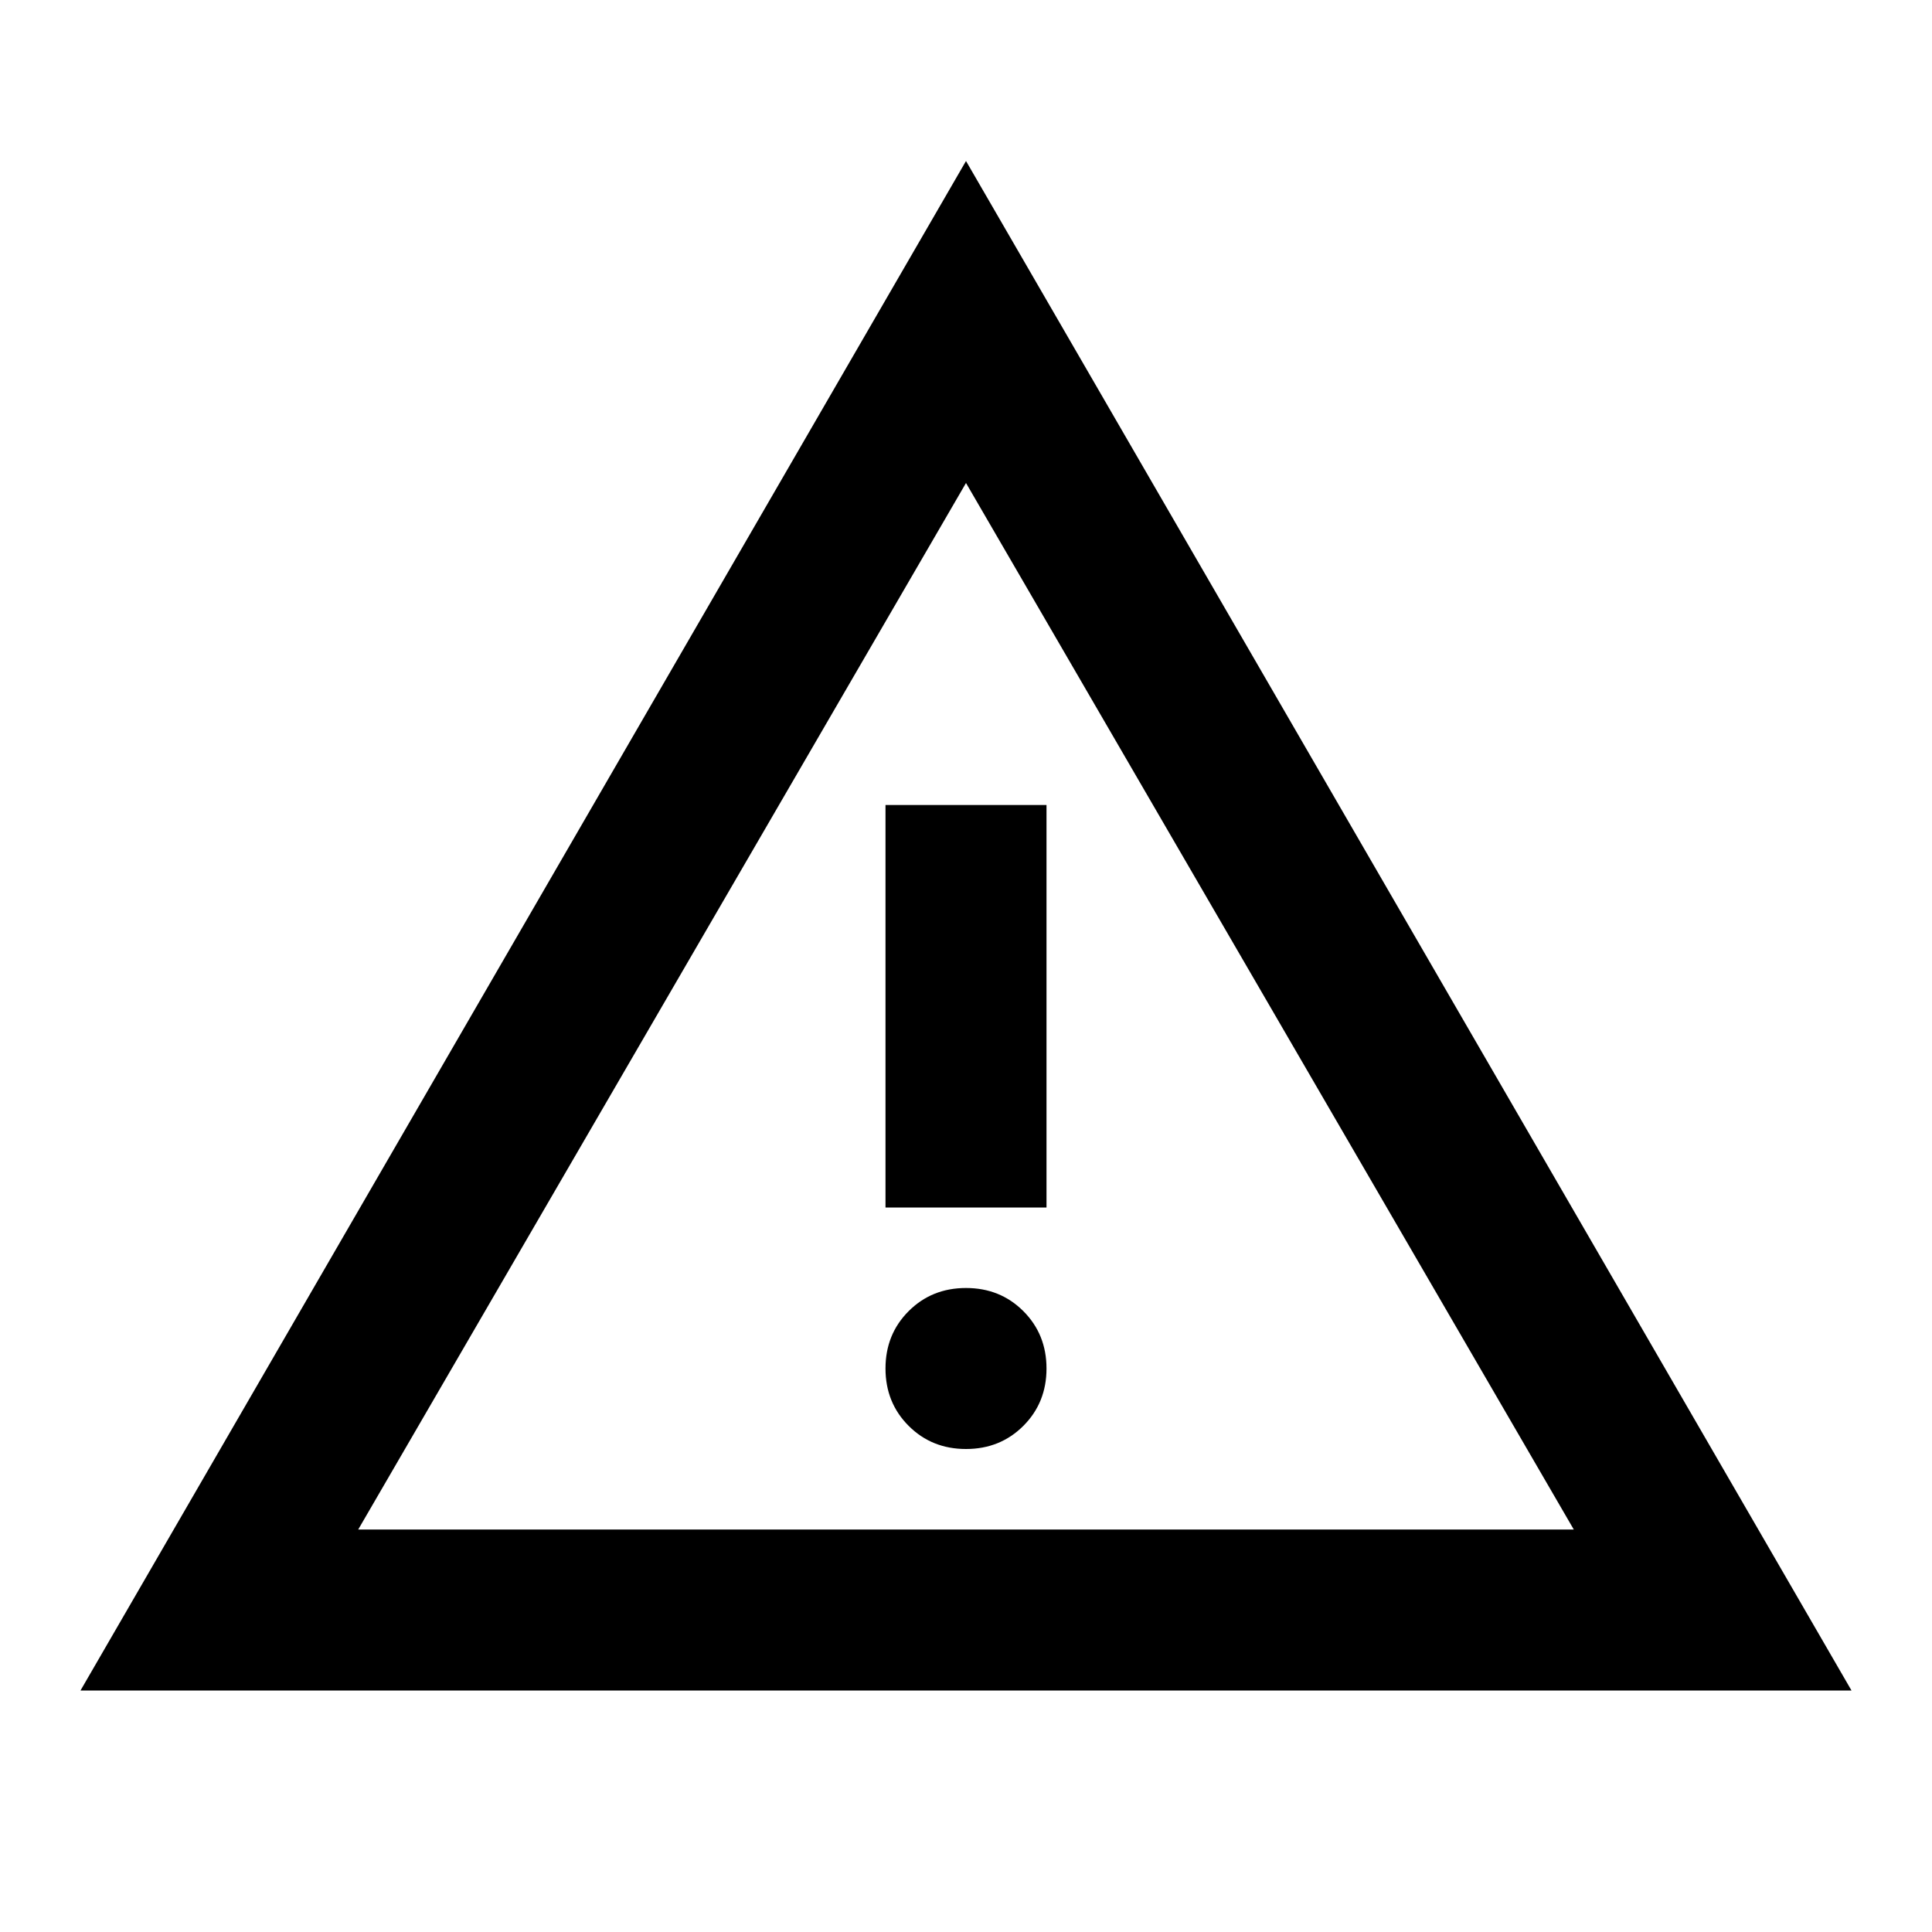
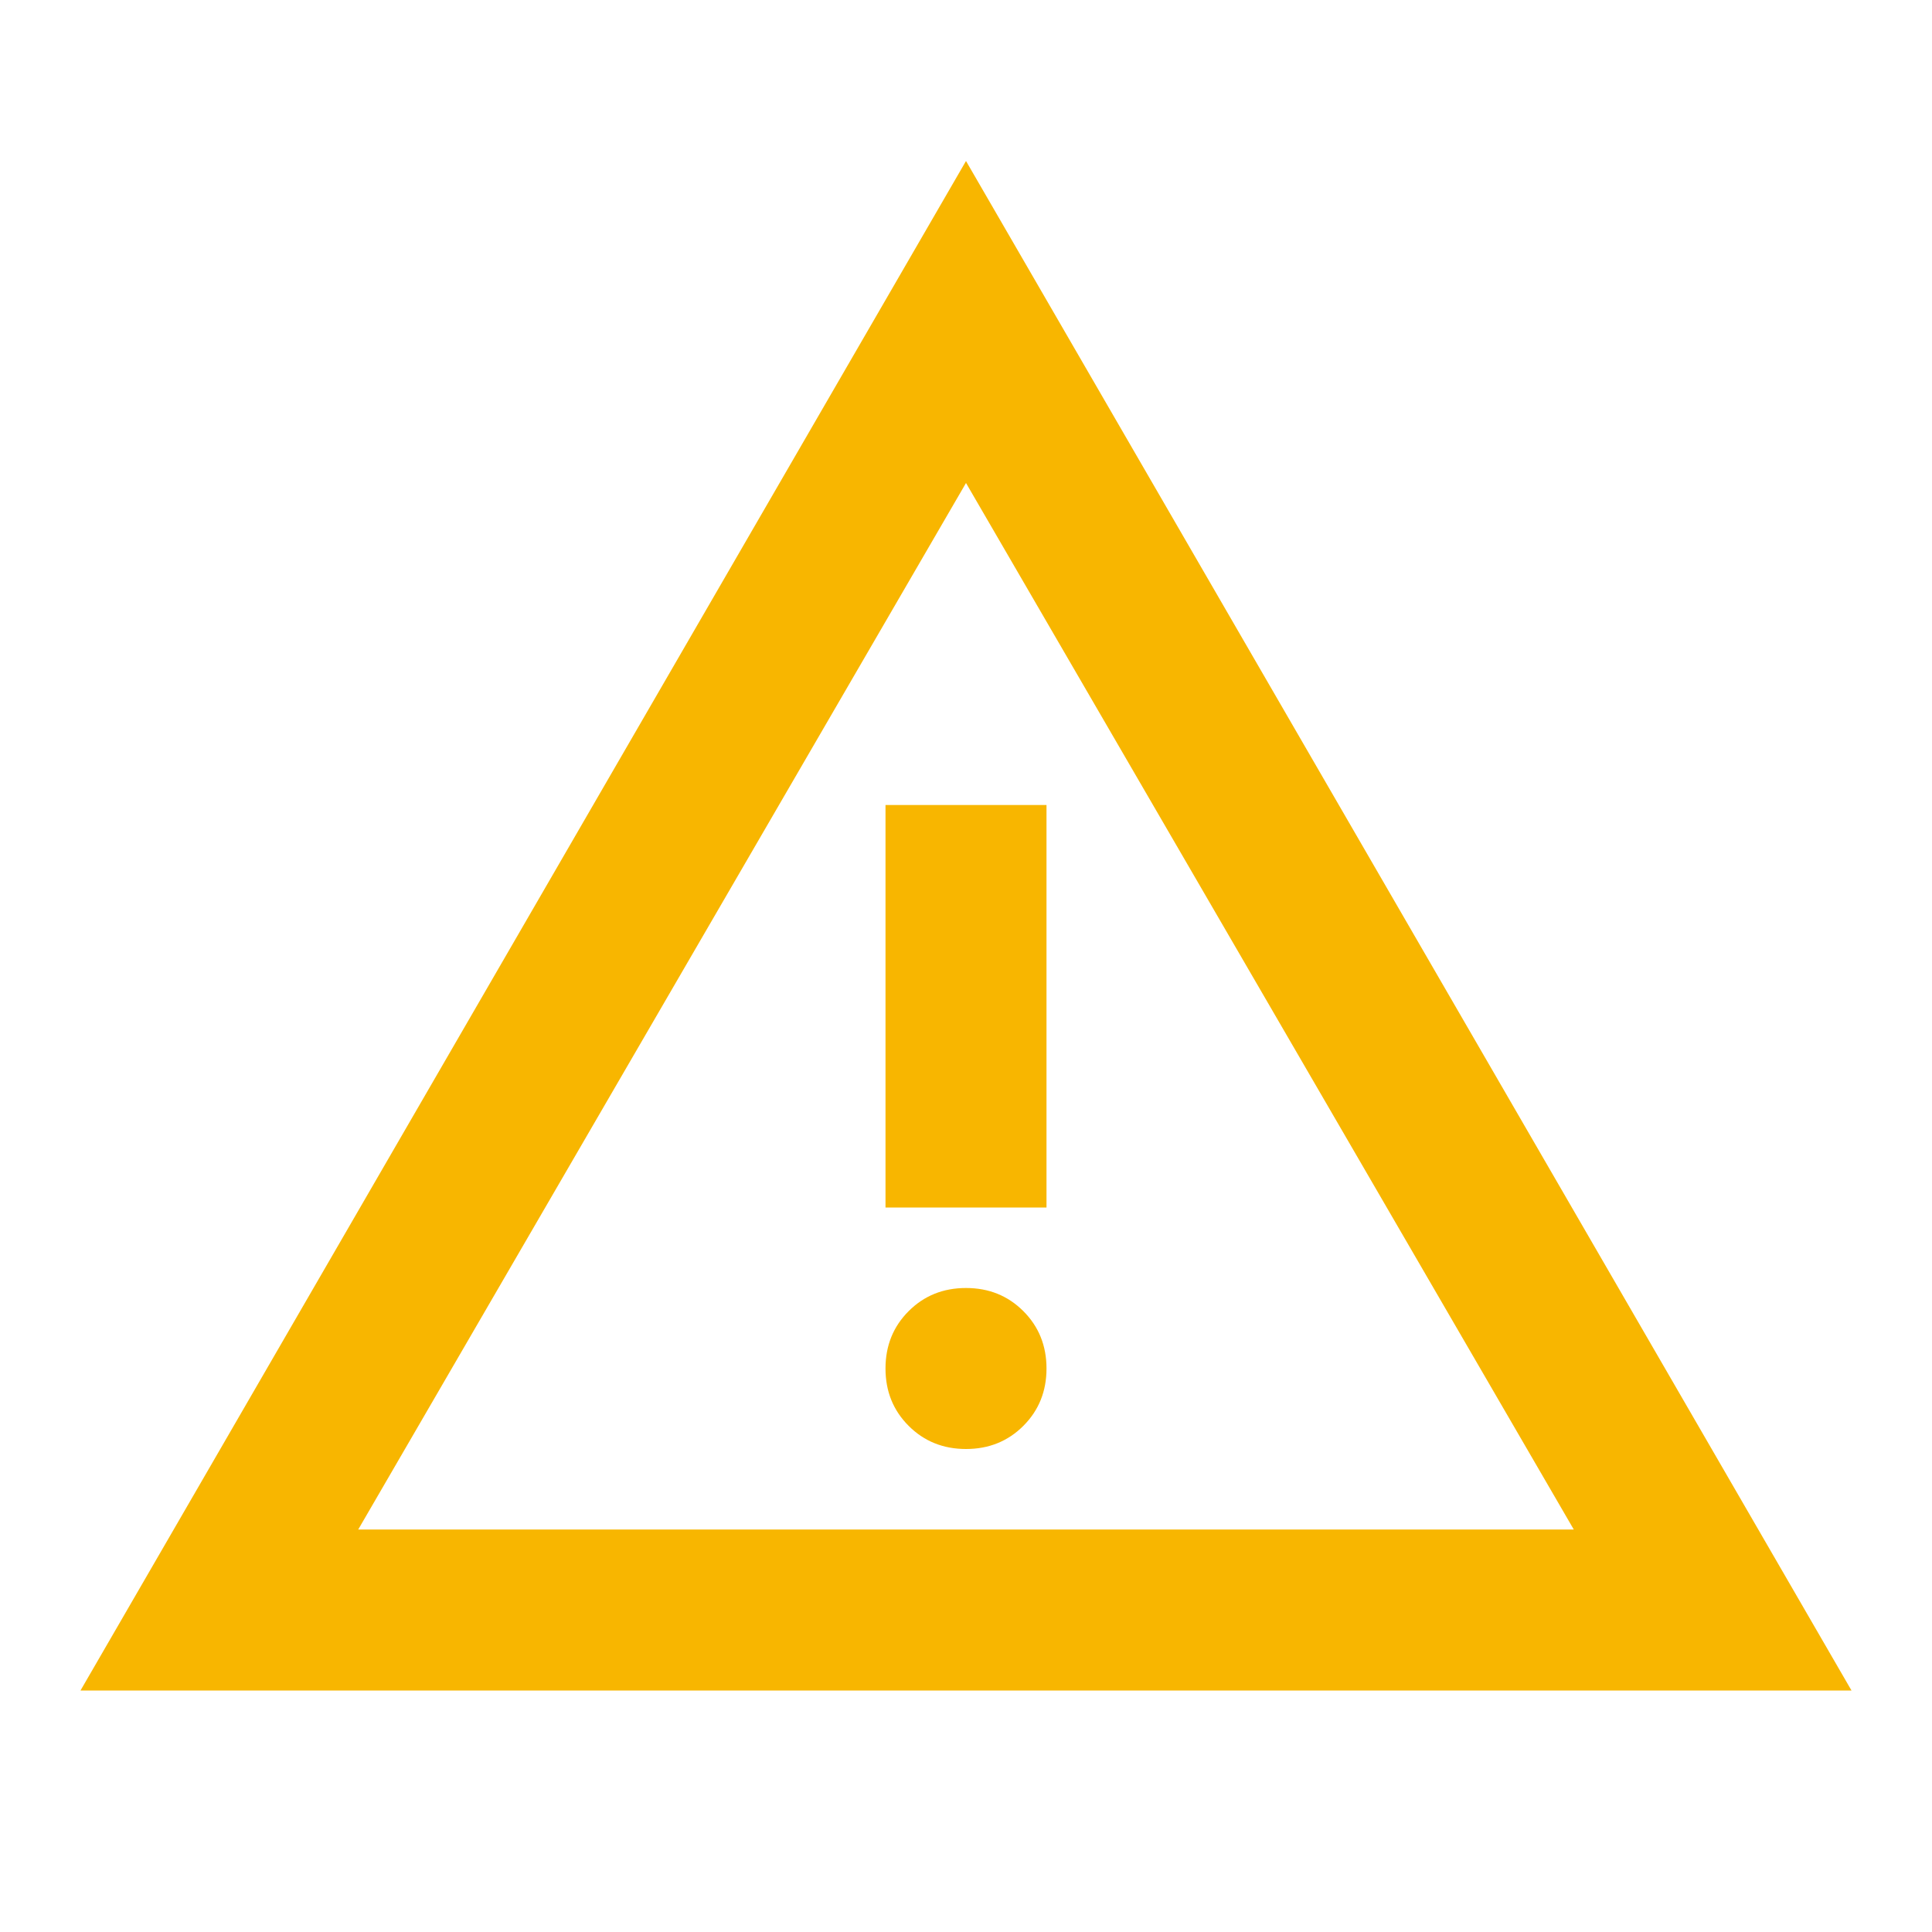
- <svg xmlns="http://www.w3.org/2000/svg" height="24px" viewBox="0 -960 960 960" width="24px" fill="#000">
+ <svg xmlns="http://www.w3.org/2000/svg" height="24px" viewBox="0 -960 960 960" width="24px" fill="#f8b600">
  <path d="m40-120 440-760 440 760H40Zm138-80h604L480-720 178-200Zm302-40q17 0 28.5-11.5T520-280q0-17-11.5-28.5T480-320q-17 0-28.5 11.5T440-280q0 17 11.5 28.5T480-240Zm-40-120h80v-200h-80v200Zm40-100Z" />
</svg>
